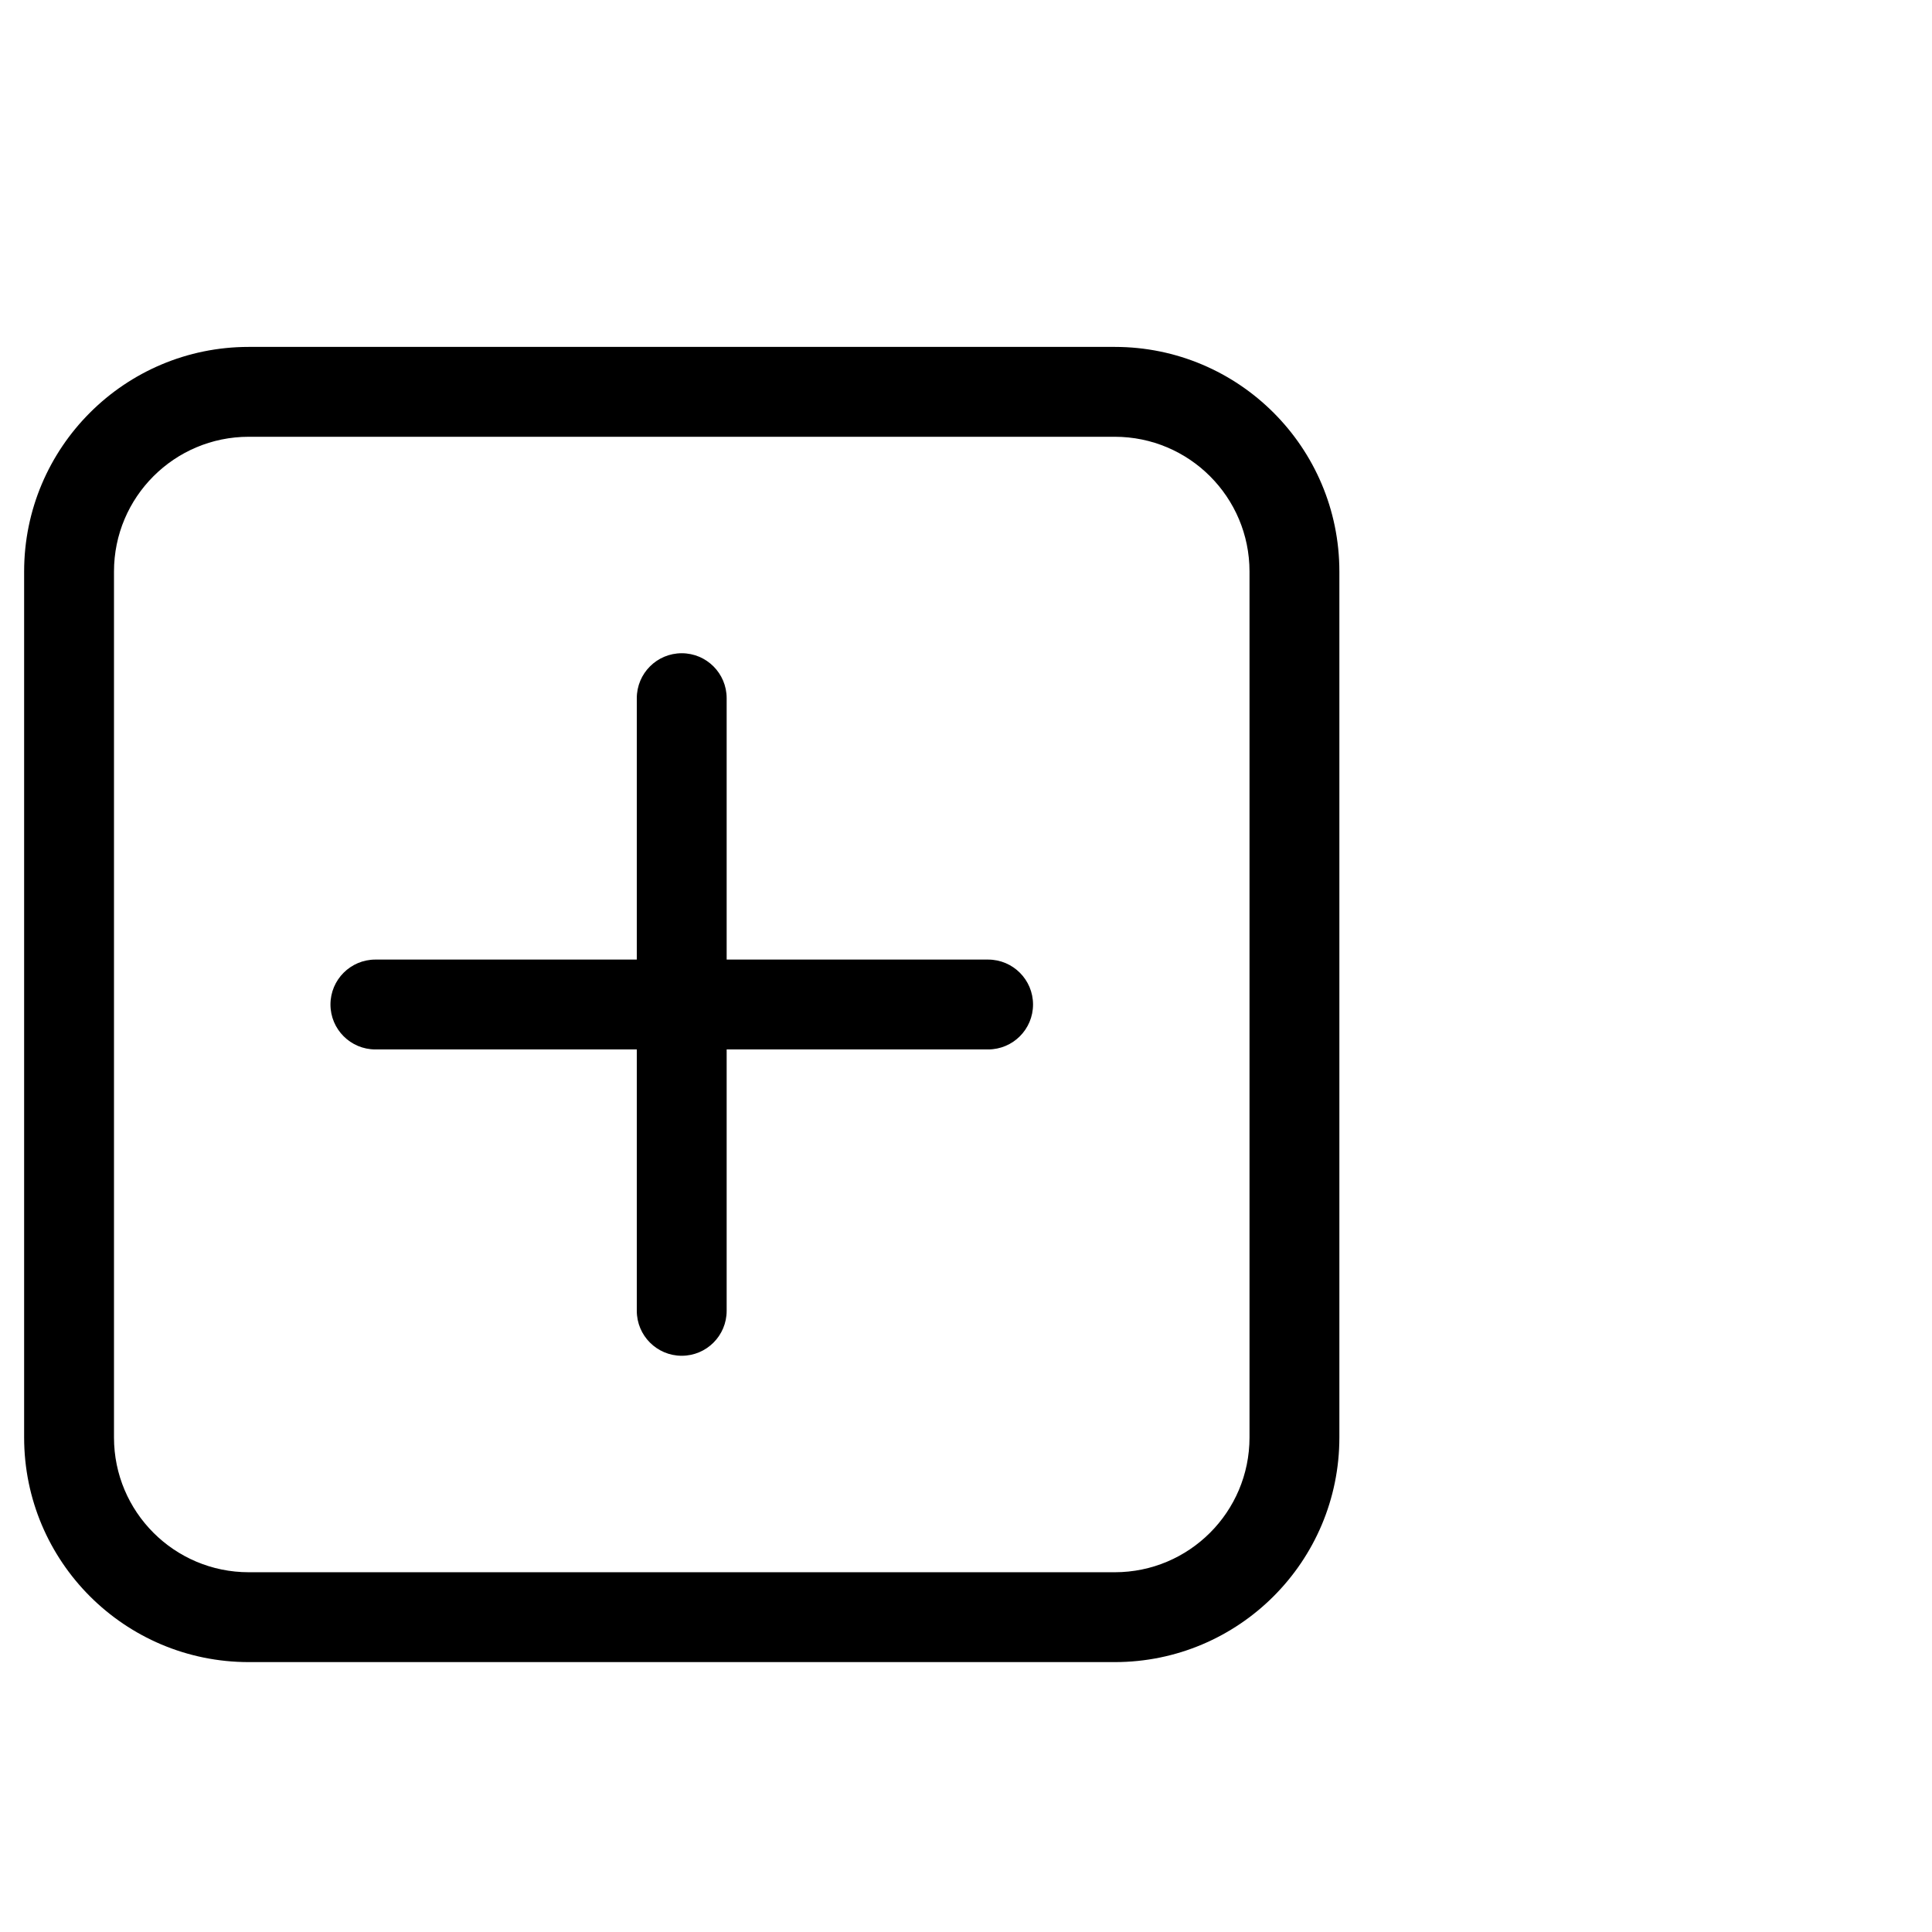
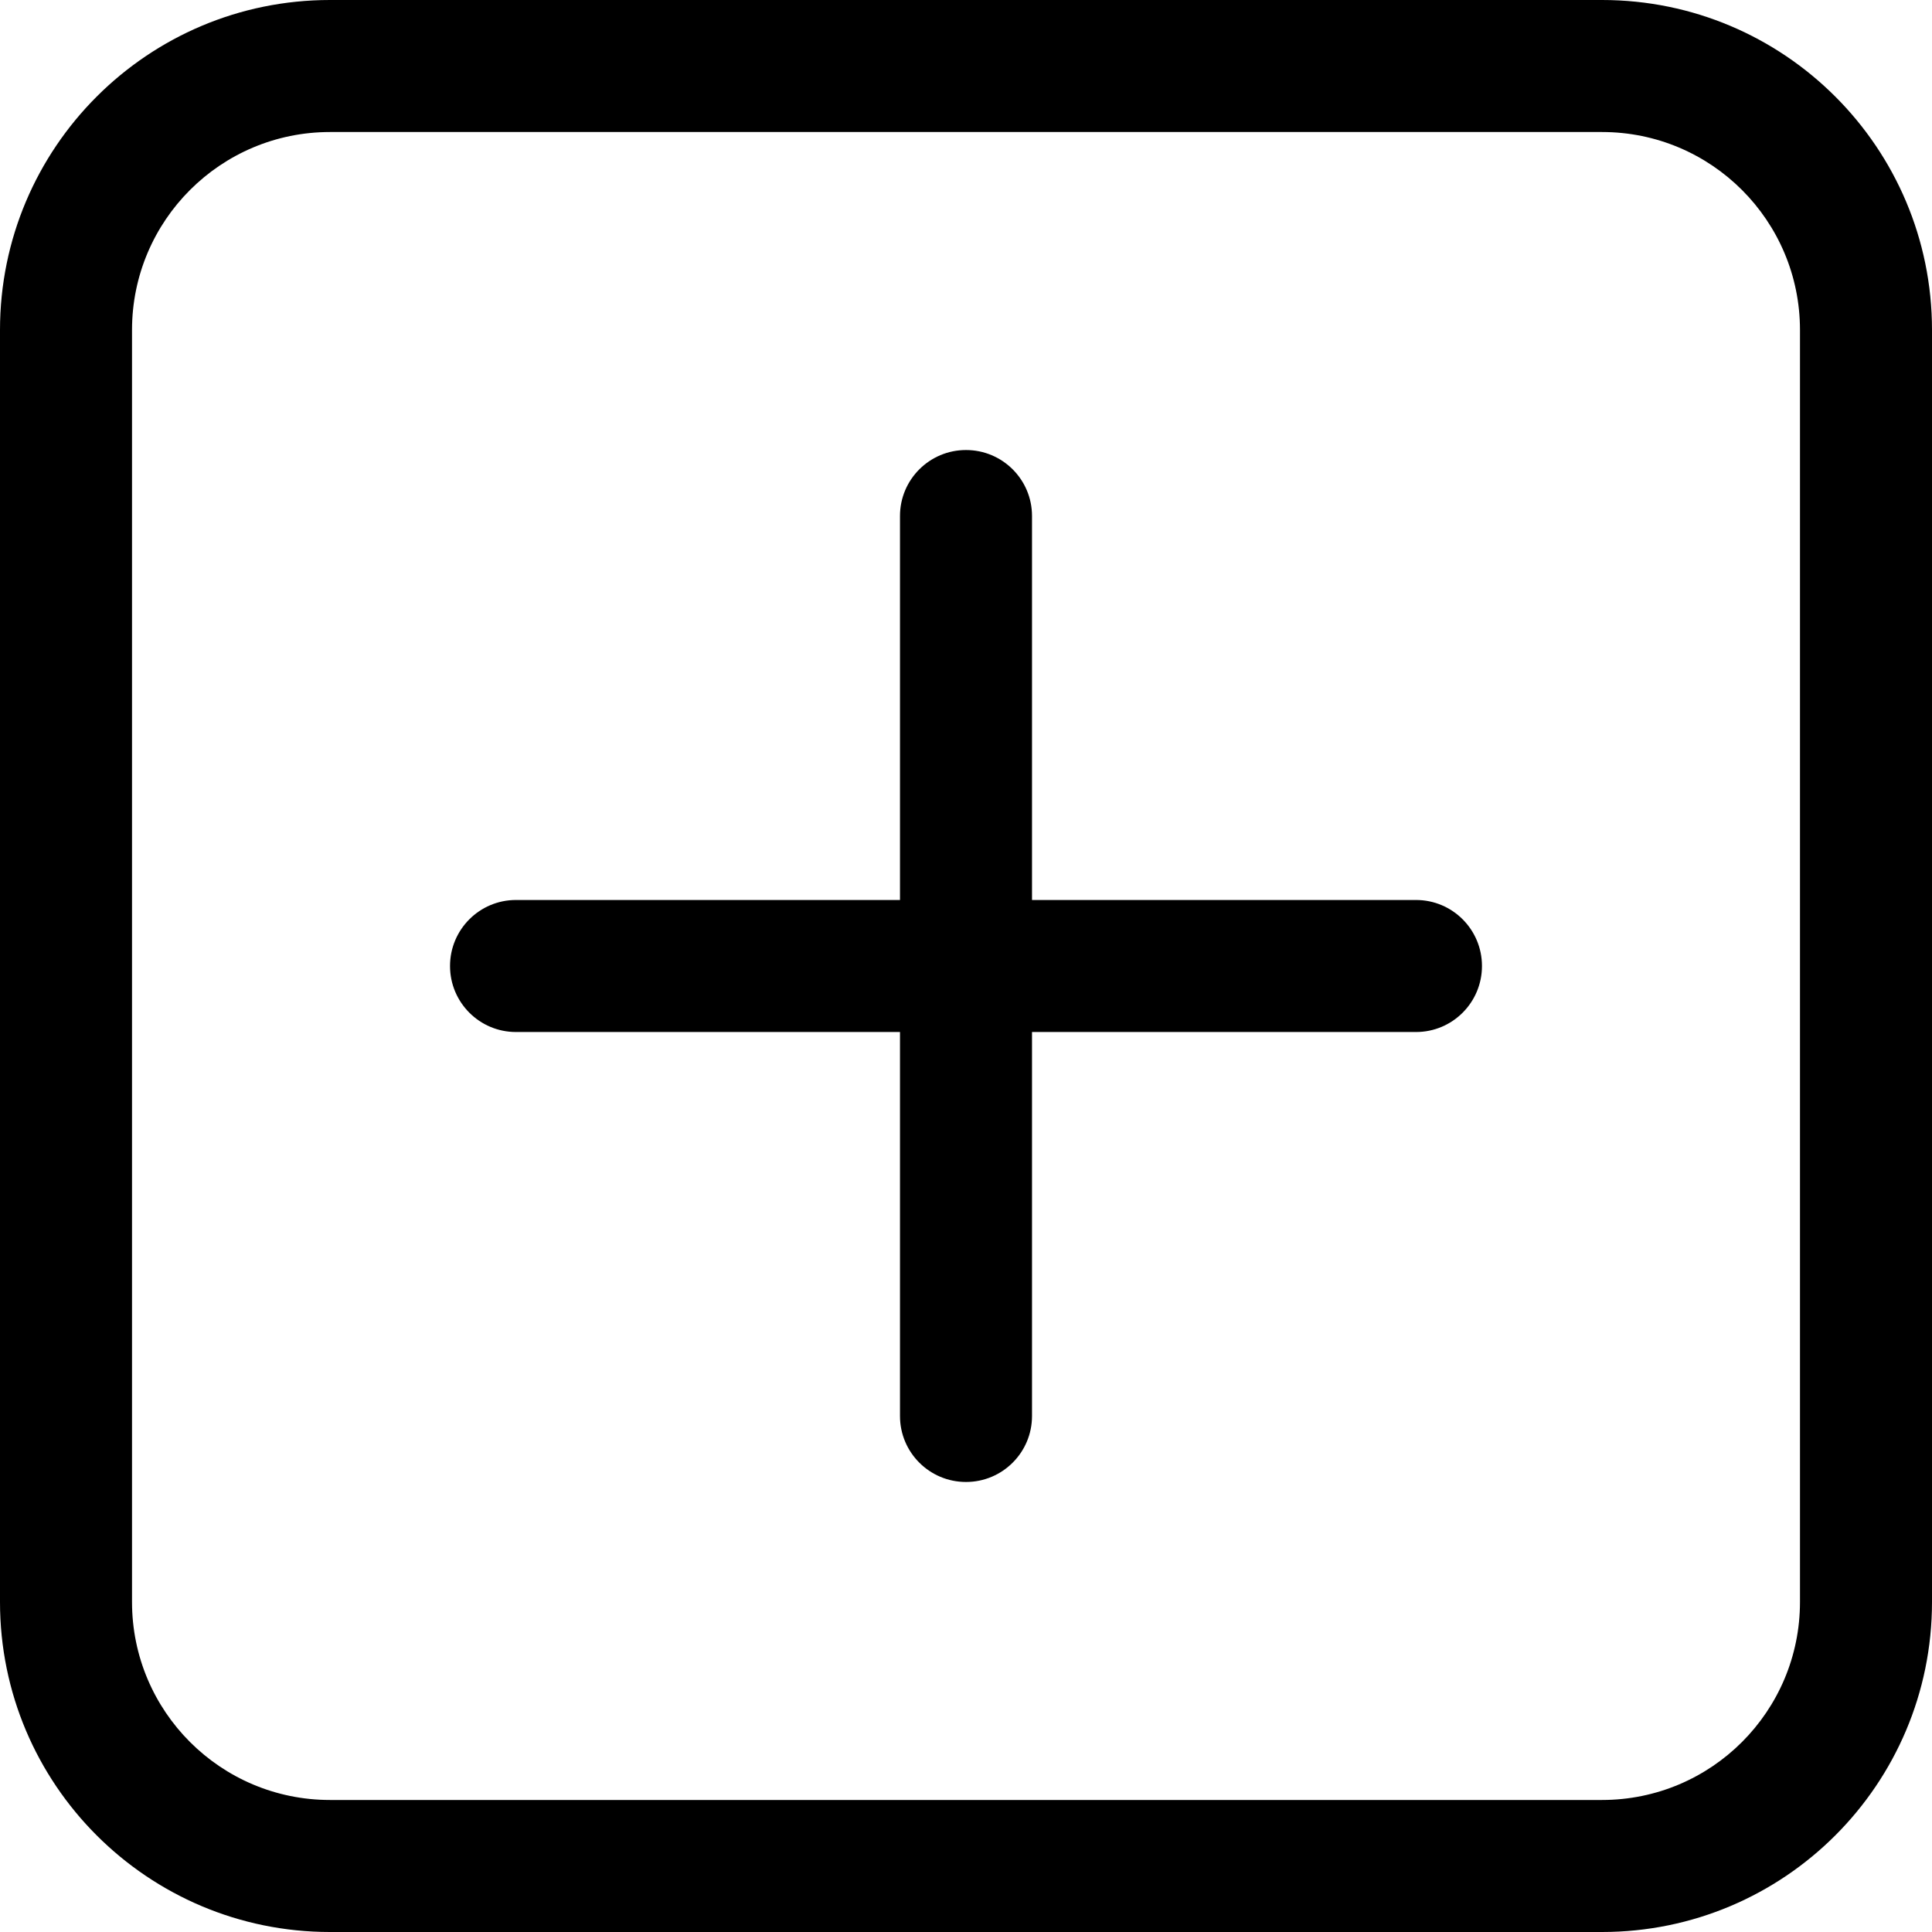
- <svg xmlns="http://www.w3.org/2000/svg" width="30" height="30" viewBox="0 0 43 28" fill="none">
-   <path fill-rule="evenodd" clip-rule="evenodd" d="M0.537 5.221C0.537 2.459 2.776 0.221 5.537 0.221H24.81C27.571 0.221 29.81 2.459 29.81 5.221V24.493C29.81 27.255 27.571 29.493 24.81 29.493H5.537C2.776 29.493 0.537 27.255 0.537 24.493V5.221ZM5.537 2.221C3.88 2.221 2.537 3.564 2.537 5.221V24.493C2.537 26.15 3.88 27.493 5.537 27.493H24.81C26.467 27.493 27.81 26.15 27.81 24.493V5.221C27.81 3.564 26.467 2.221 24.81 2.221H5.537ZM7.355 14.857C7.355 14.305 7.803 13.857 8.355 13.857H14.173V8.039C14.173 7.487 14.621 7.039 15.173 7.039C15.726 7.039 16.173 7.487 16.173 8.039V13.857H21.992C22.544 13.857 22.992 14.305 22.992 14.857C22.992 15.409 22.544 15.857 21.992 15.857H16.173V21.675C16.173 22.227 15.726 22.675 15.173 22.675C14.621 22.675 14.173 22.227 14.173 21.675V15.857H8.355C7.803 15.857 7.355 15.409 7.355 14.857Z" fill="black" />
+ <svg xmlns="http://www.w3.org/2000/svg" width="25" height="25" viewBox="0 0 30 30" fill="none">
+   <path fill-rule="evenodd" clip-rule="evenodd" d="M0 5.124C0 2.294 2.294 0 5.124 0H24.876C27.706 0 30 2.294 30 5.124V24.876C30 27.706 27.706 30 24.876 30H5.124C2.294 30 0 27.706 0 24.876V5.124ZM5.124 2.05C3.426 2.05 2.05 3.426 2.05 5.124V24.876C2.05 26.574 3.426 27.95 5.124 27.95H24.876C26.574 27.95 27.95 26.574 27.95 24.876V5.124C27.95 3.426 26.574 2.05 24.876 2.05H5.124ZM6.988 15C6.988 14.434 7.446 13.975 8.012 13.975H13.975V8.012C13.975 7.446 14.434 6.988 15 6.988C15.566 6.988 16.025 7.446 16.025 8.012V13.975H21.988C22.554 13.975 23.012 14.434 23.012 15C23.012 15.566 22.554 16.025 21.988 16.025H16.025V21.988C16.025 22.554 15.566 23.012 15 23.012C14.434 23.012 13.975 22.554 13.975 21.988V16.025H8.012C7.446 16.025 6.988 15.566 6.988 15Z" fill="black" />
</svg>
